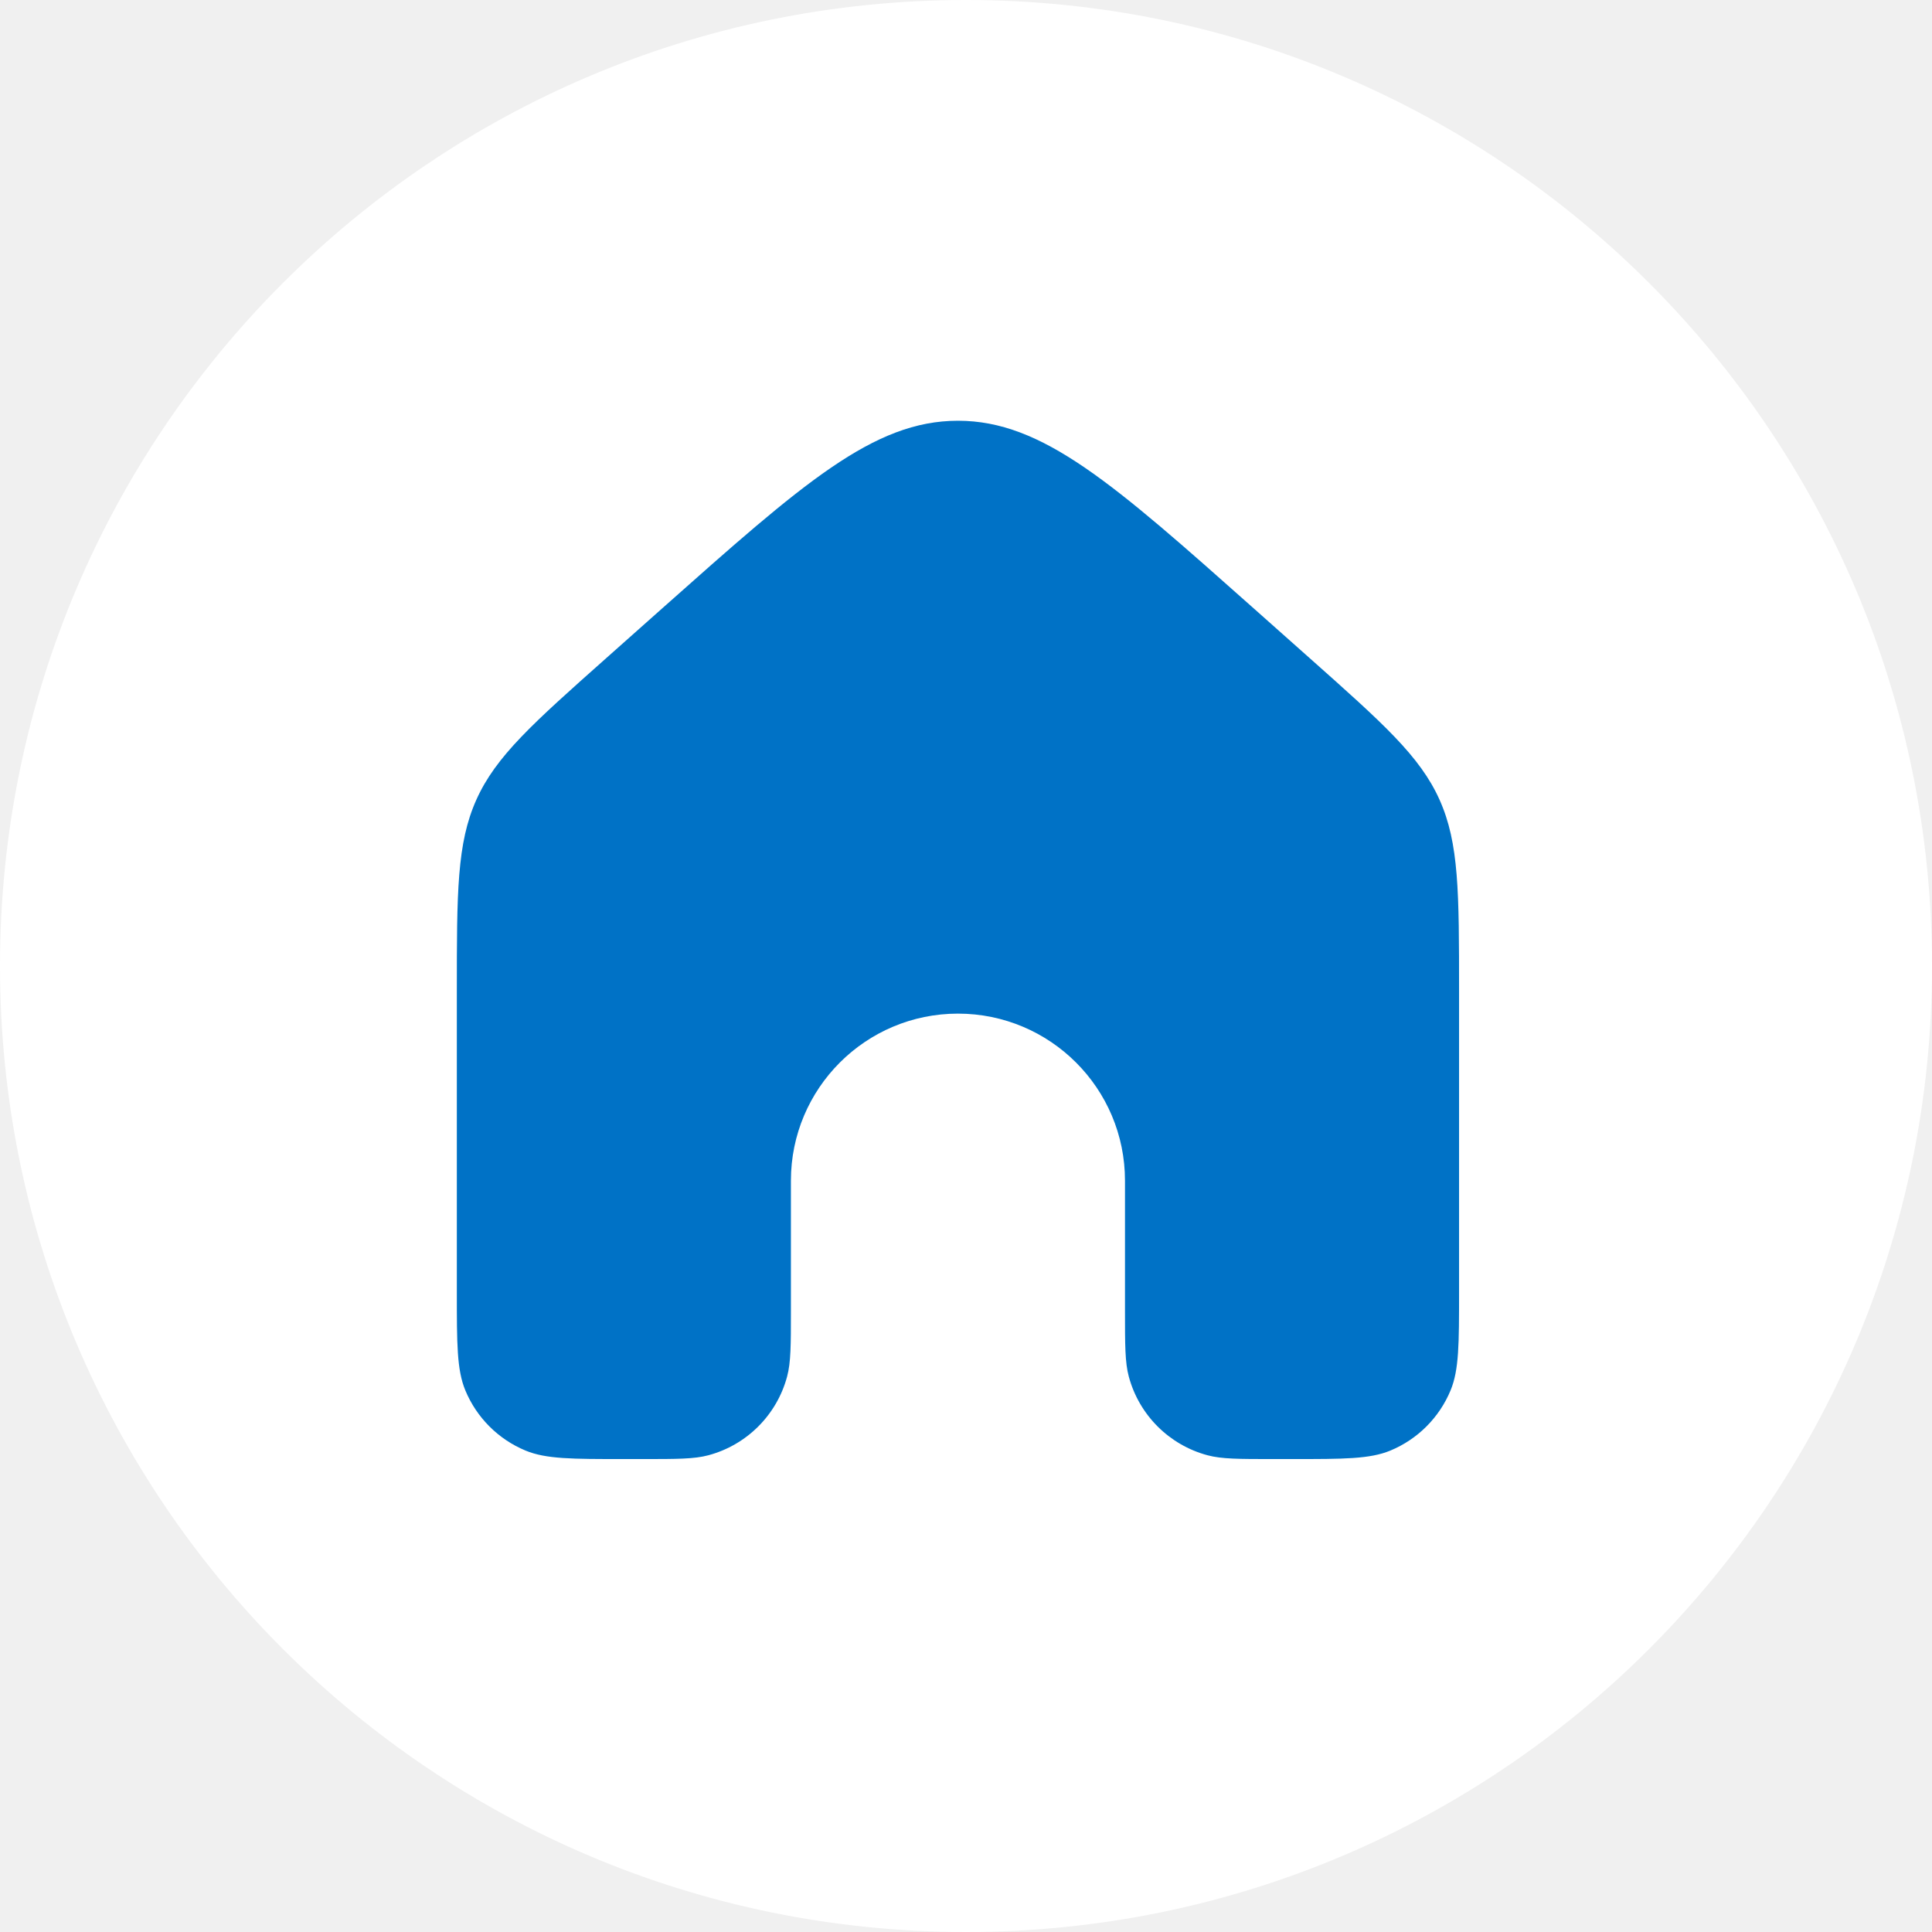
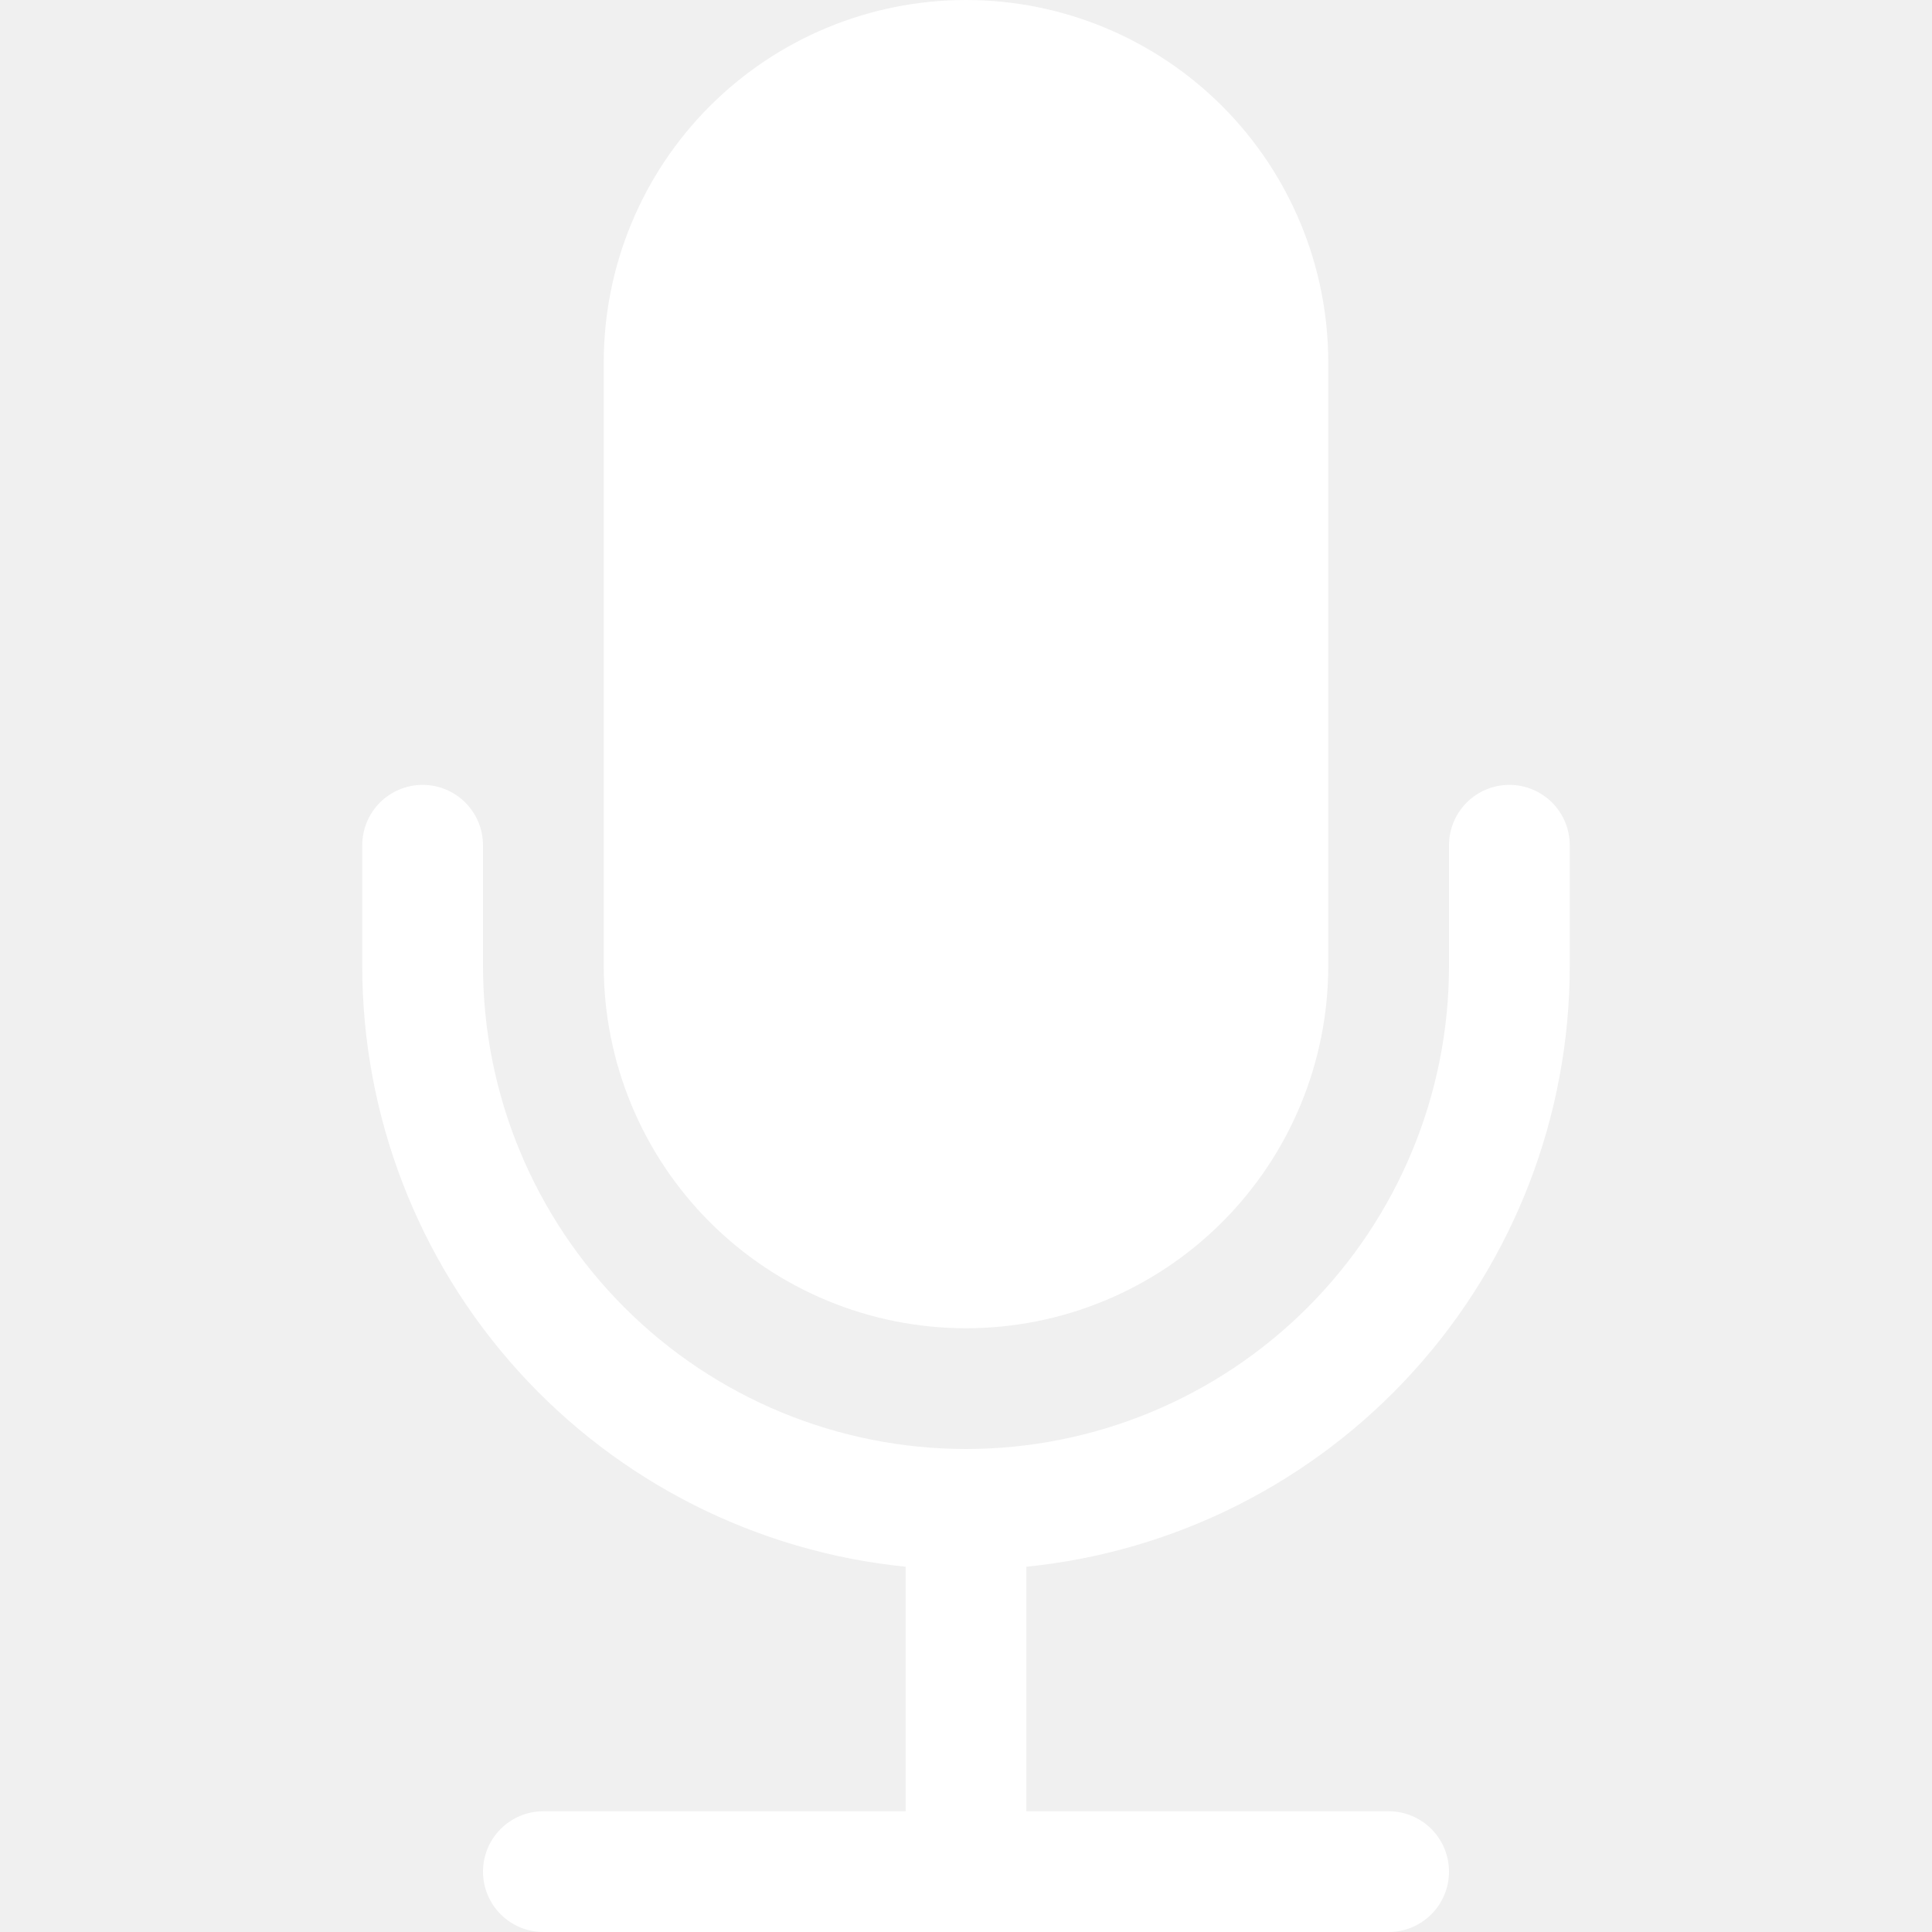
<svg xmlns="http://www.w3.org/2000/svg" width="120" height="120" viewBox="0 0 120 120" fill="none">
-   <circle cx="60" cy="60" r="60" fill="white" />
-   <path d="M90.625 80.25V61.549C90.625 55.432 90.625 52.374 89.411 49.67C88.197 46.967 85.911 44.935 81.339 40.871L81.339 40.871L77.881 37.797C69.133 30.021 64.759 26.133 59.5 26.133C54.241 26.133 49.867 30.021 41.119 37.797L37.661 40.871C33.089 44.935 30.803 46.967 29.589 49.67C28.375 52.374 28.375 55.432 28.375 61.549V80.25C28.375 83.473 28.375 85.084 28.901 86.355C29.604 88.05 30.95 89.397 32.645 90.099C33.916 90.625 35.527 90.625 38.75 90.625H39.903C42.047 90.625 43.119 90.625 43.998 90.389C46.385 89.75 48.25 87.885 48.889 85.499C49.125 84.619 49.125 83.547 49.125 81.403V73.333C49.125 67.603 53.77 62.958 59.5 62.958C65.23 62.958 69.875 67.603 69.875 73.333V81.403C69.875 83.547 69.875 84.619 70.111 85.499C70.75 87.885 72.615 89.75 75.001 90.389C75.881 90.625 76.953 90.625 79.097 90.625H80.25C83.473 90.625 85.084 90.625 86.355 90.099C88.05 89.397 89.397 88.05 90.099 86.355C90.625 85.084 90.625 83.473 90.625 80.25Z" fill="#0072C6" />
+   <path d="M37.5 22.5C37.5 16.533 39.87 10.81 44.09 6.59C48.31 2.371 54.033 0 60 0C65.967 0 71.69 2.371 75.91 6.59C80.129 10.81 82.5 16.533 82.5 22.5V60C82.5 65.967 80.129 71.69 75.91 75.91C71.69 80.129 65.967 82.5 60 82.5C54.033 82.5 48.31 80.129 44.09 75.91C39.87 71.69 37.5 65.967 37.5 60V22.5Z" fill="white" />
+   <path fill-rule="evenodd" clip-rule="evenodd" d="M26.25 48.75C27.245 48.75 28.198 49.145 28.902 49.848C29.605 50.552 30 51.505 30 52.5V60C30 67.957 33.161 75.587 38.787 81.213C44.413 86.839 52.044 90 60 90C67.957 90 75.587 86.839 81.213 81.213C86.839 75.587 90 67.957 90 60V52.5C90 51.505 90.395 50.552 91.098 49.848C91.802 49.145 92.755 48.75 93.75 48.75C94.745 48.75 95.698 49.145 96.402 49.848C97.105 50.552 97.5 51.505 97.5 52.5V60C97.5 69.296 94.047 78.262 87.811 85.156C81.575 92.05 73 96.383 63.75 97.312V112.5H86.25C87.245 112.5 88.198 112.895 88.902 113.598C89.605 114.302 90 115.255 90 116.25C90 117.245 89.605 118.198 88.902 118.902C88.198 119.605 87.245 120 86.25 120H33.75C32.755 120 31.802 119.605 31.098 118.902C30.395 118.198 30 117.245 30 116.25C30 115.255 30.395 114.302 31.098 113.598C31.802 112.895 32.755 112.5 33.75 112.5H56.25V97.312C47 96.383 38.425 92.05 32.189 85.156C25.953 78.262 22.5 69.296 22.5 60V52.5C22.5 51.505 22.895 50.552 23.598 49.848C24.302 49.145 25.255 48.75 26.25 48.75Z" fill="white" />
</svg>
